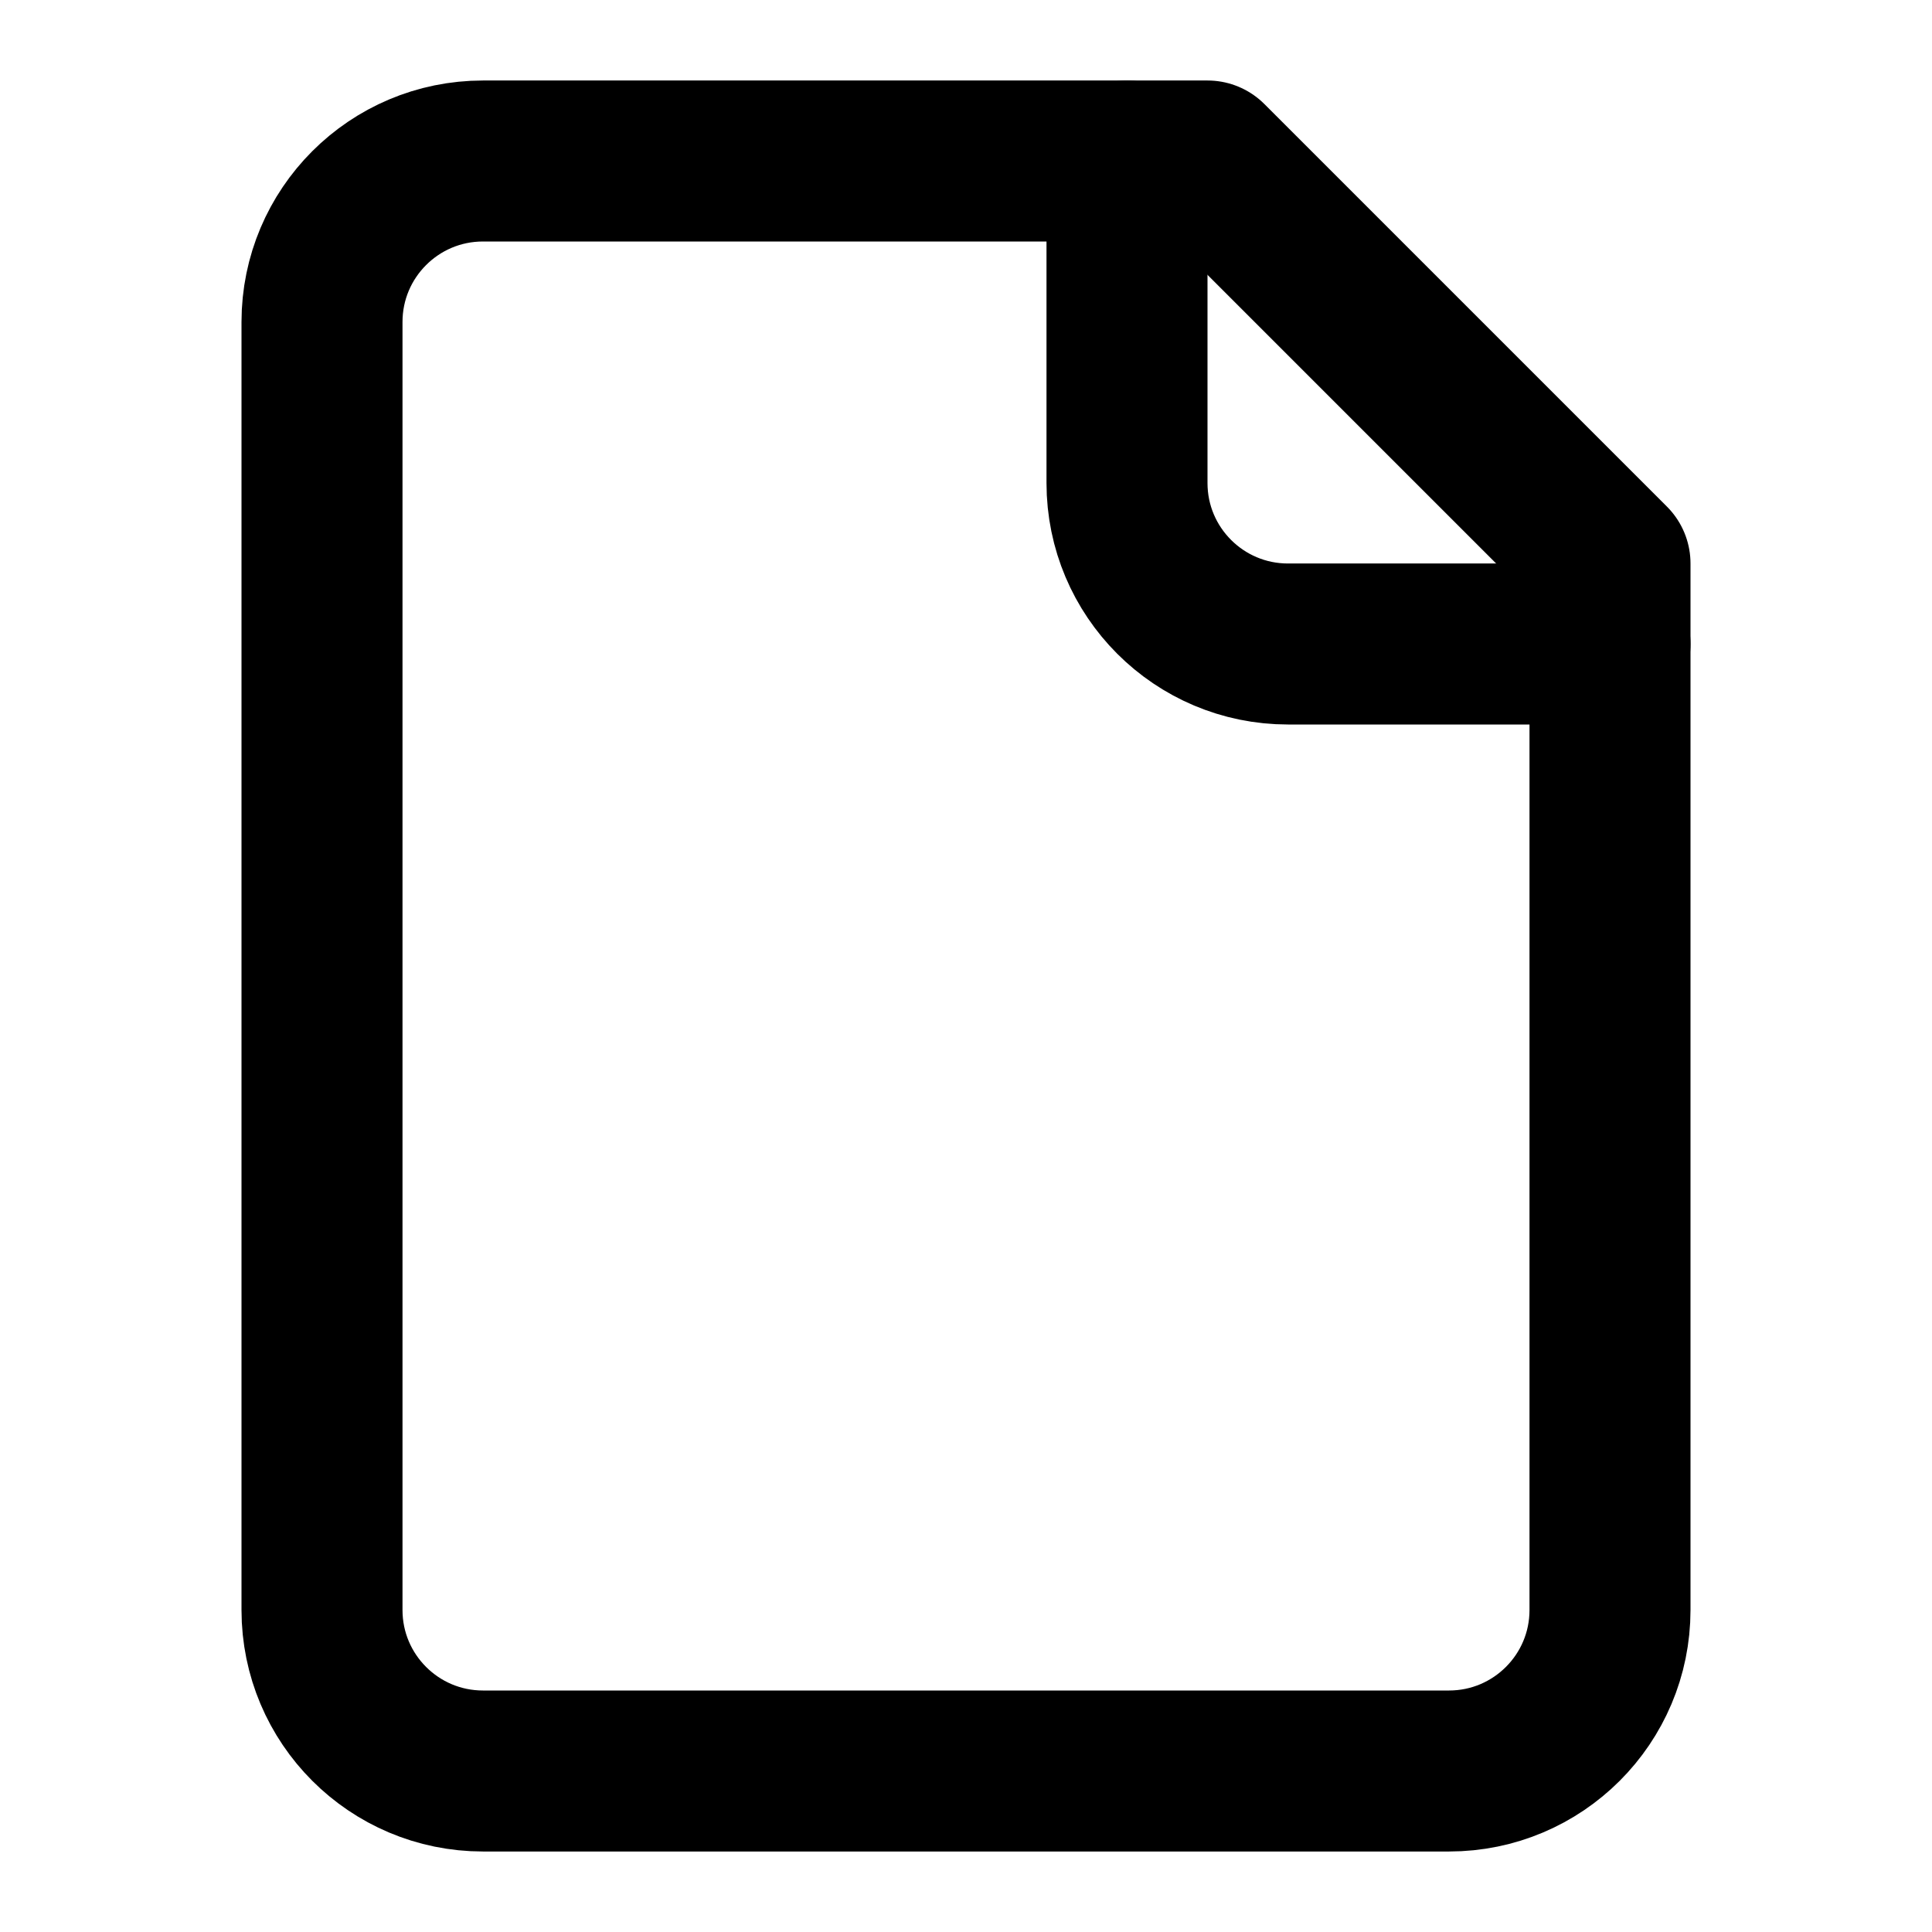
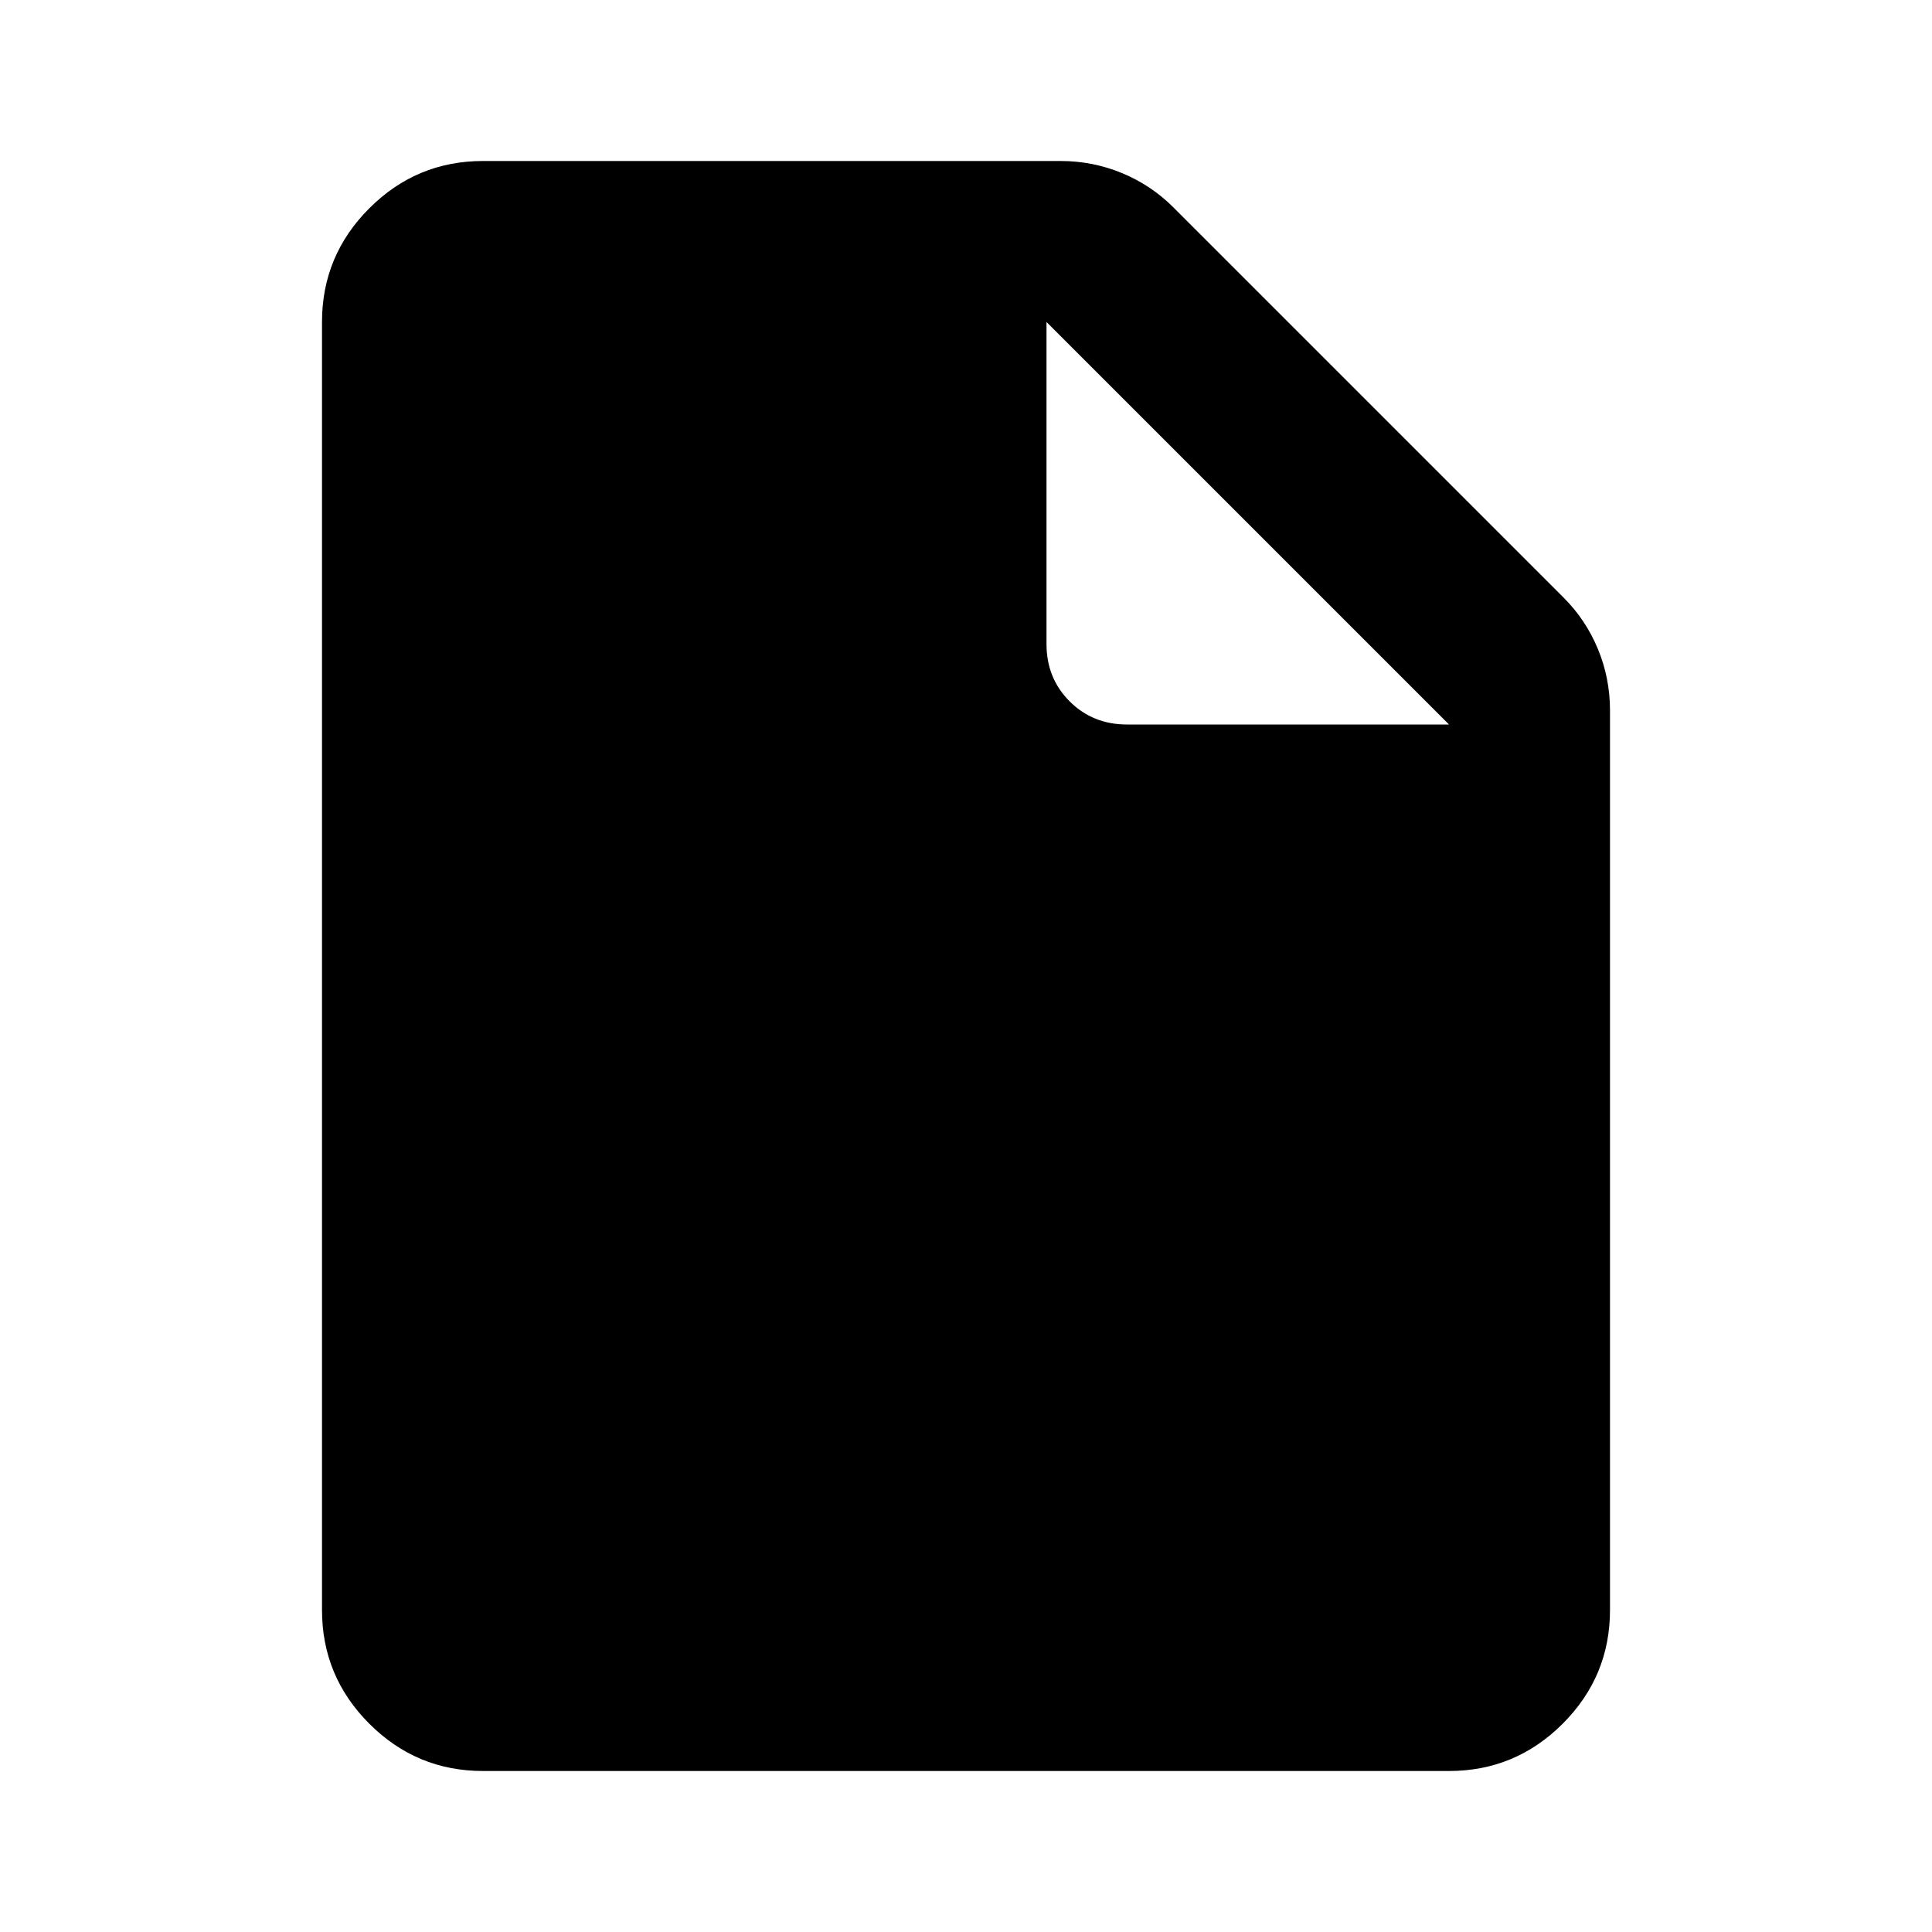
- <svg xmlns="http://www.w3.org/2000/svg" width="24" height="24" viewBox="0 0 24 24" fill="none" stroke="black" stroke-width="2" stroke-linecap="round" stroke-linejoin="round">
-   <path d="M15 2H6a2 2 0 0 0-2 2v16a2 2 0 0 0 2 2h12a2 2 0 0 0 2-2V7Z" />
-   <path d="M14 2v4a2 2 0 0 0 2 2h4" />
+ <svg xmlns="http://www.w3.org/2000/svg" height="24" viewBox="0 -960 960 960" width="24">
+   <path d="M240-80q-33 0-56.5-23.5T160-160v-640q0-33 23.5-56.5T240-880h287q16 0 30.5 6t25.5 17l194 194q11 11 17 25.5t6 30.5v447q0 33-23.5 56.5T720-80H240Zm280-560q0 17 11.5 28.5T560-600h160L520-800v160Z" />
</svg>
